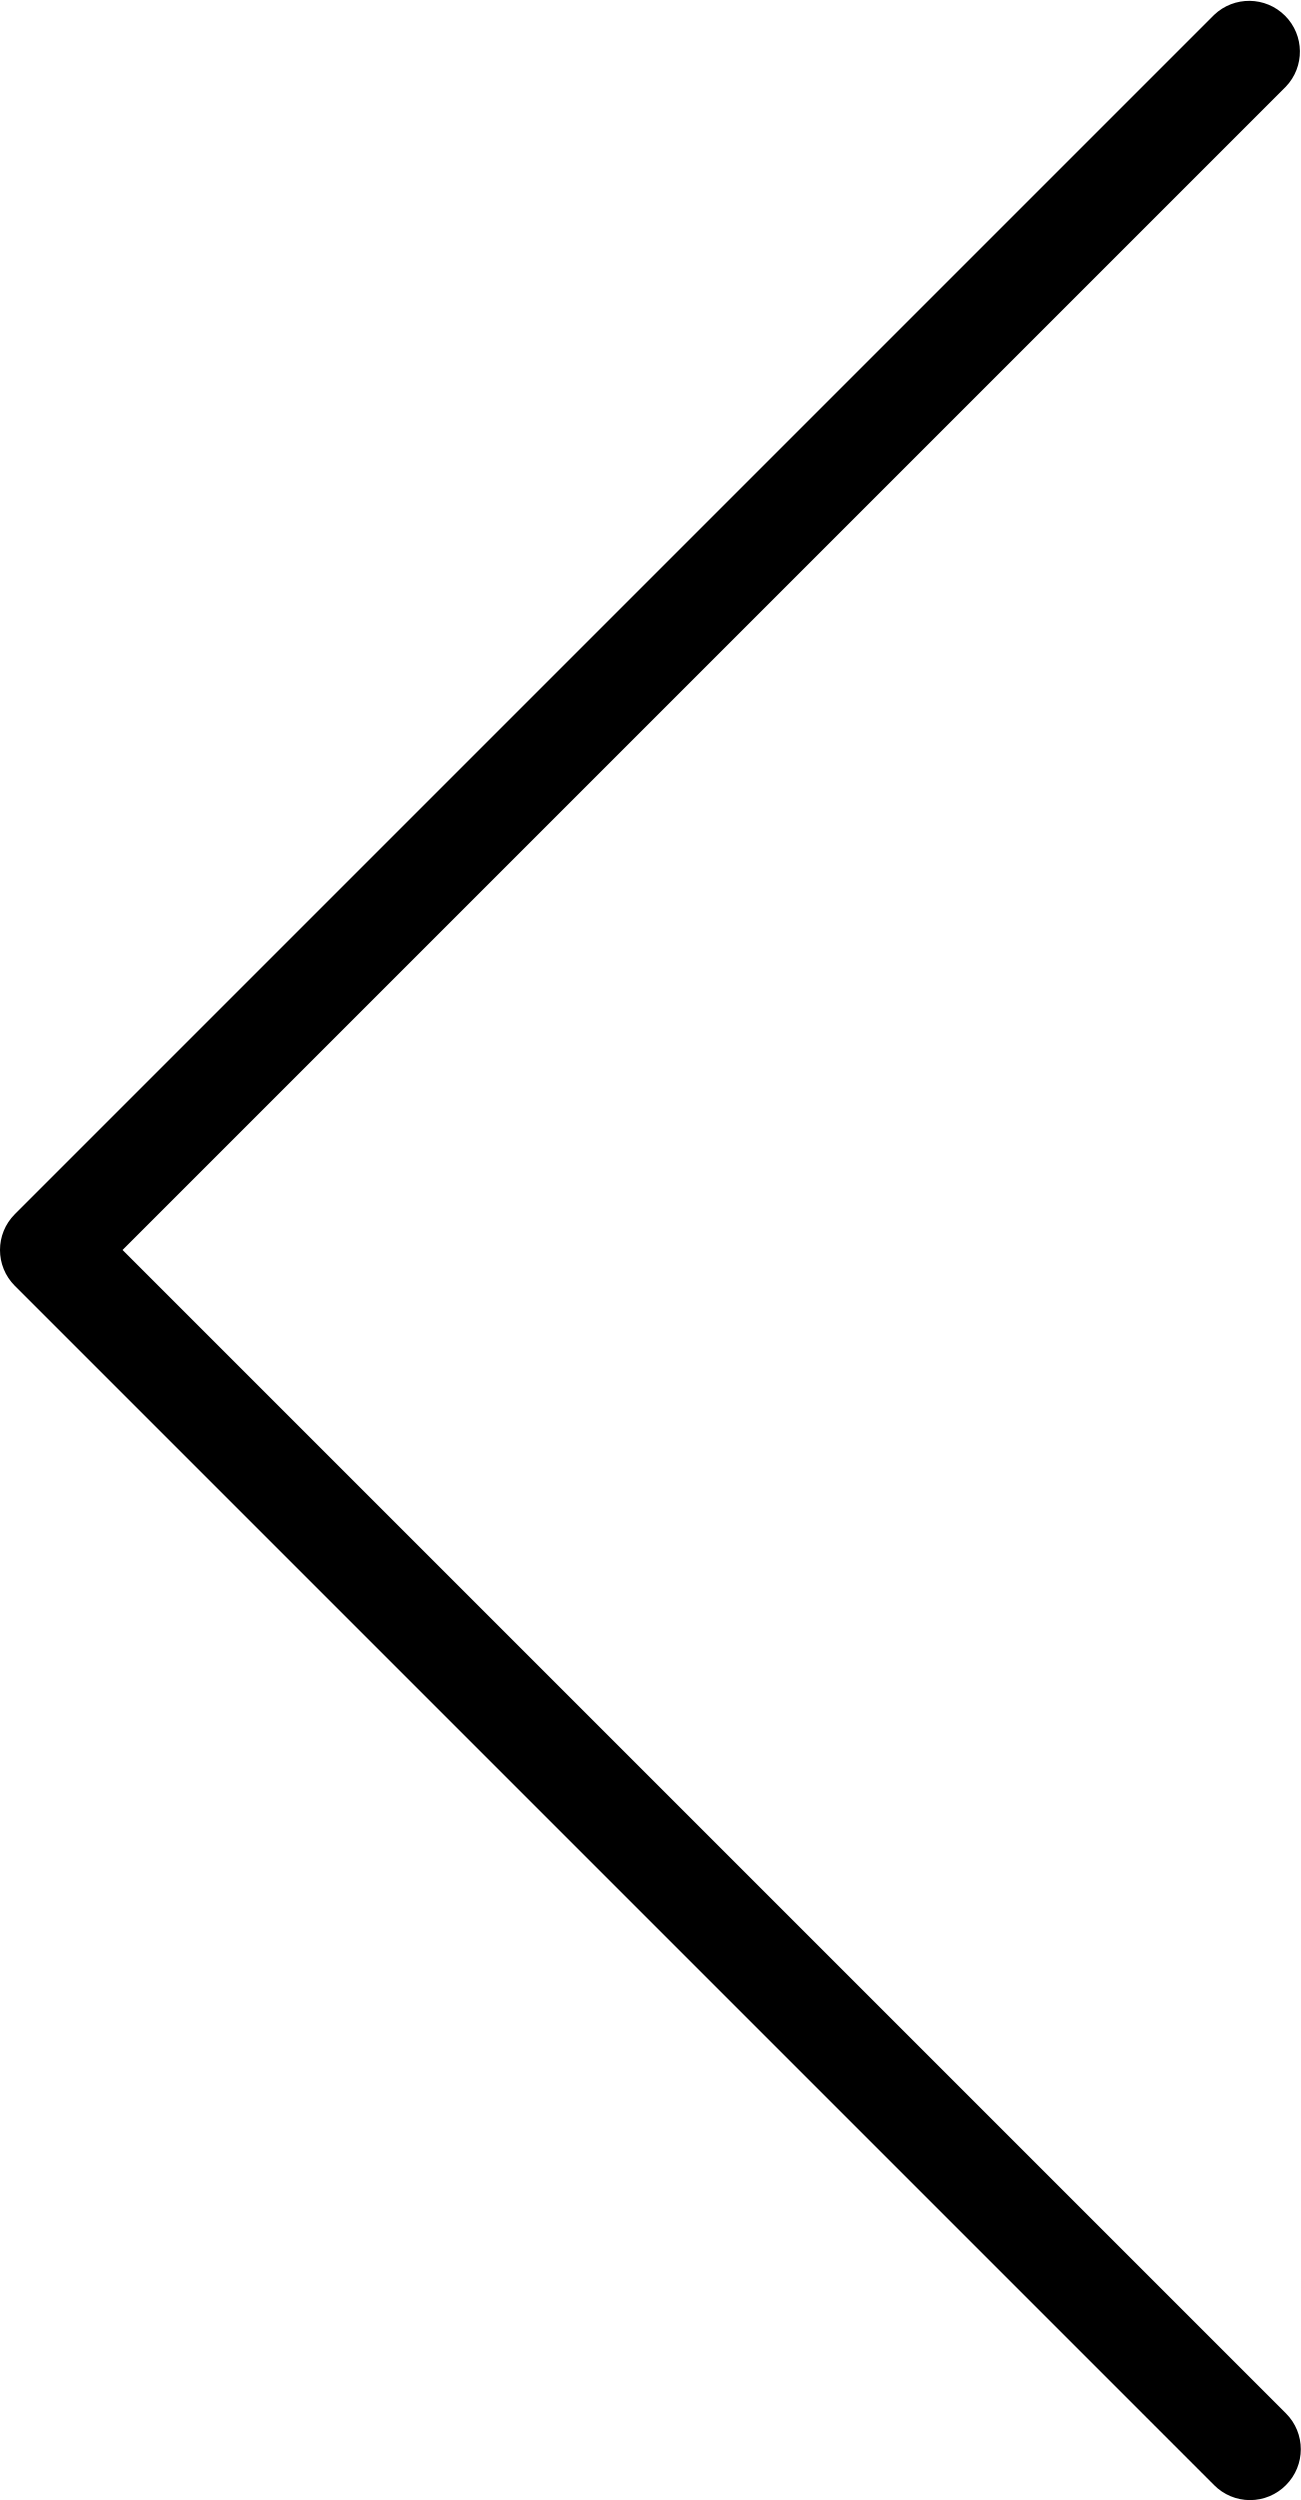
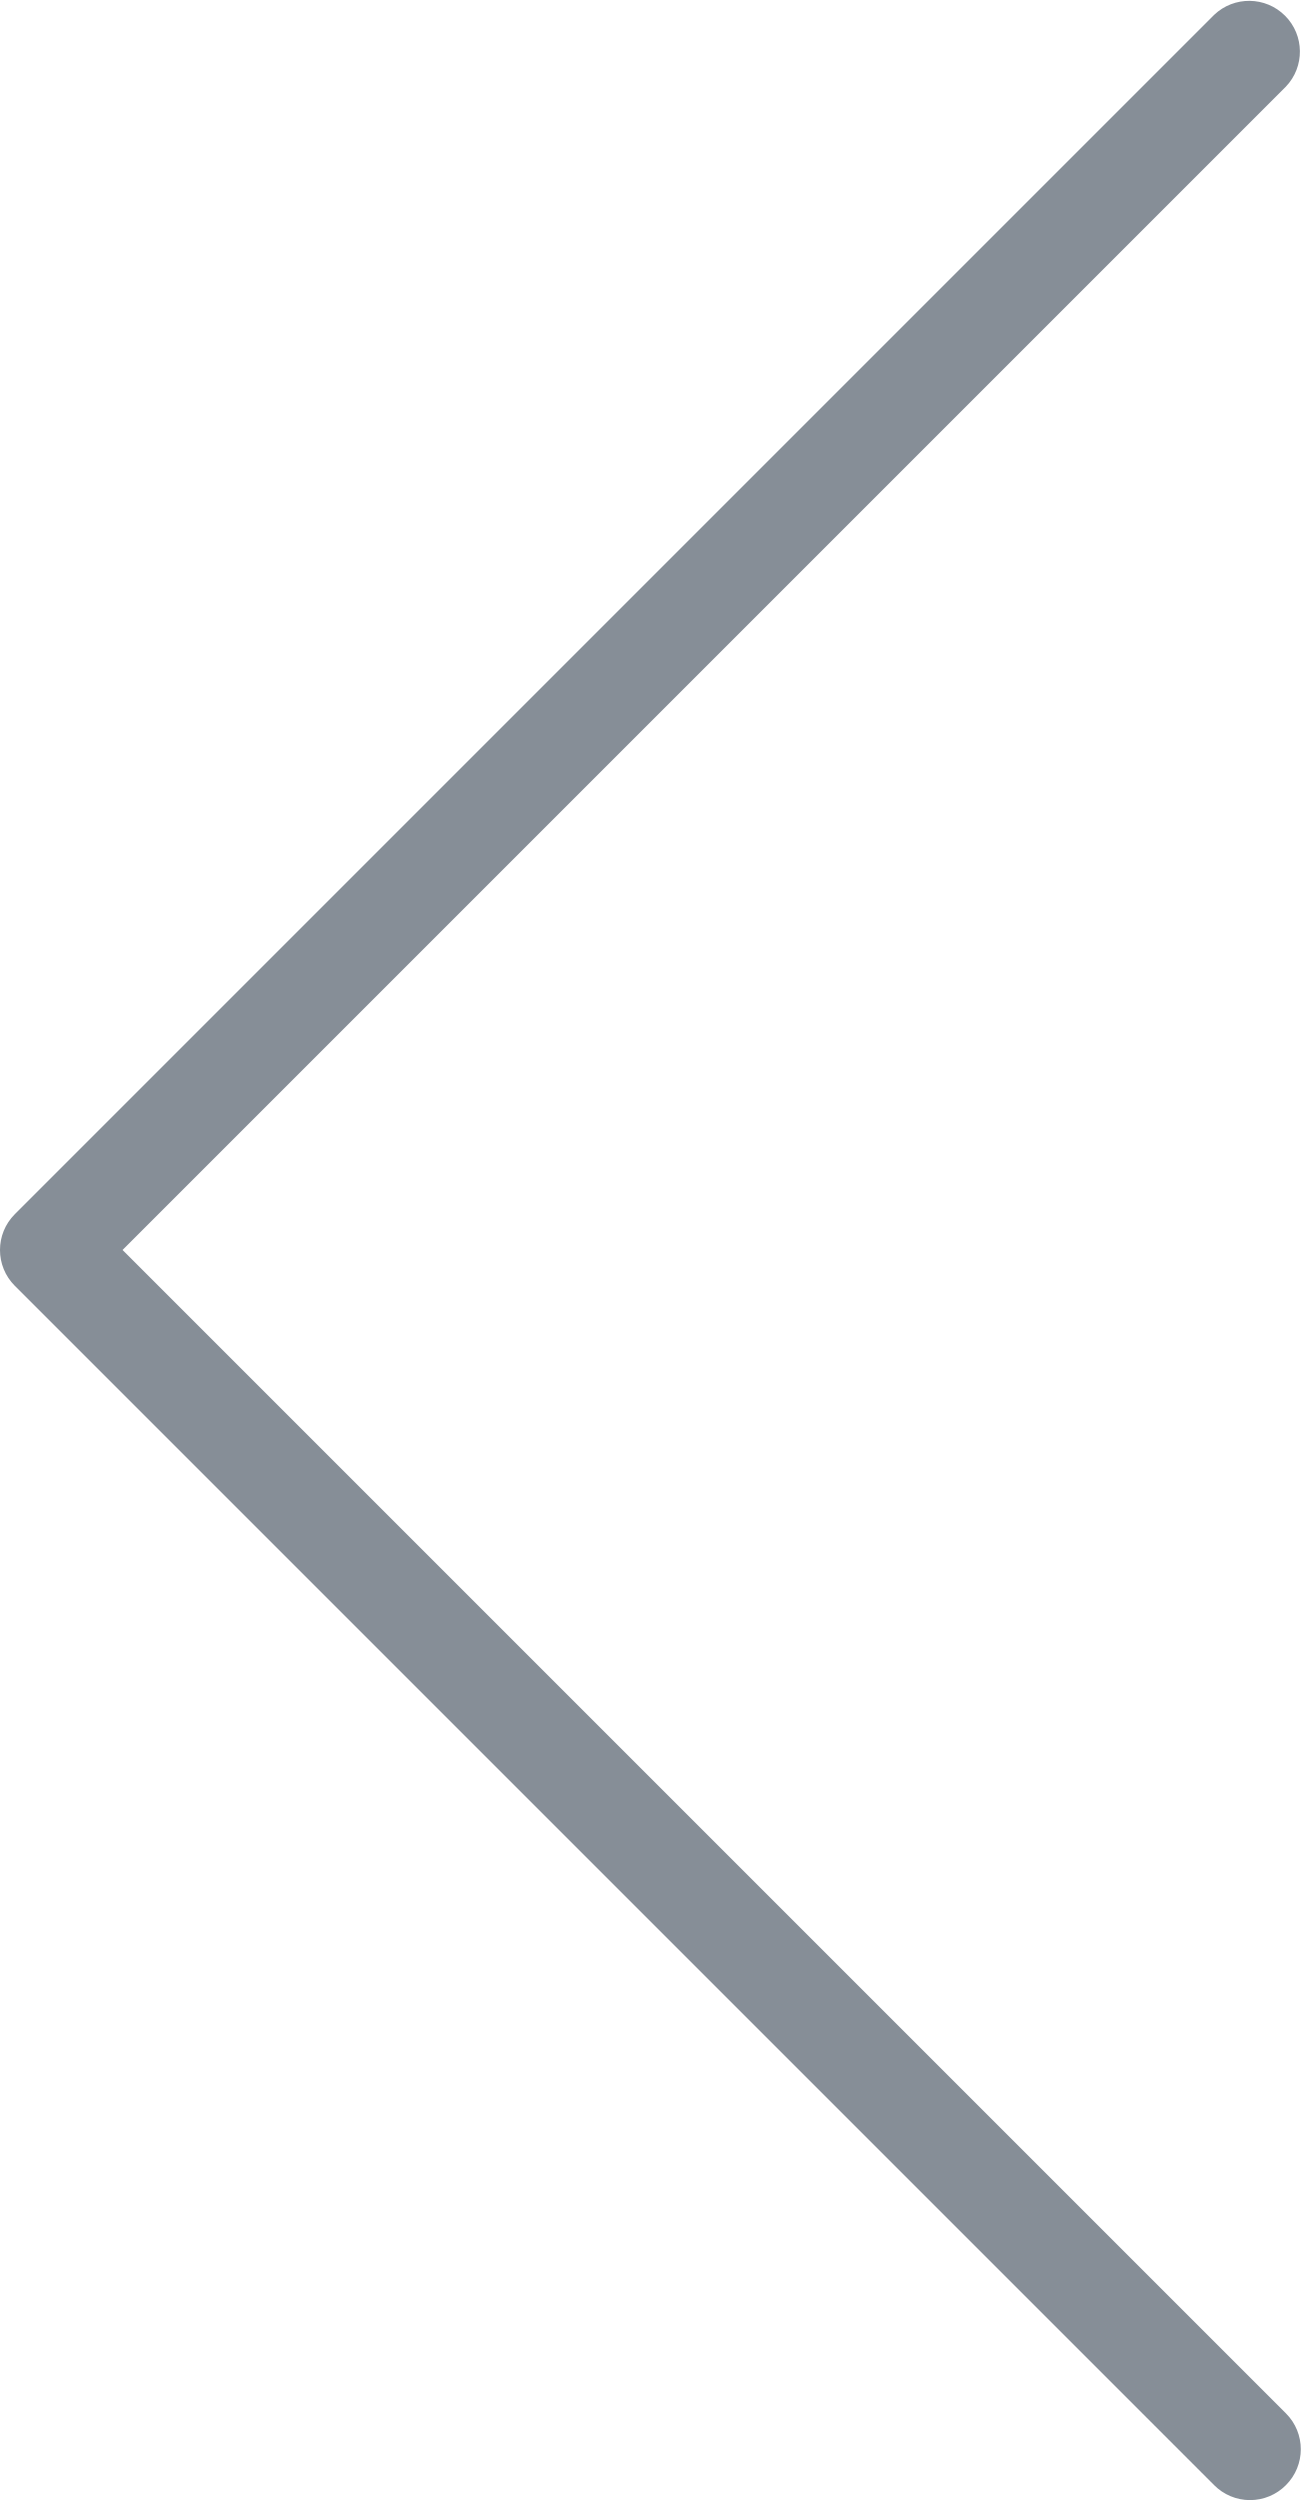
<svg xmlns="http://www.w3.org/2000/svg" width="21.706" height="41.719">
-   <path d="M2.045 20.859L21.458 1.446A.847.847 0 0 0 20.261.248L.248 20.261a.846.846 0 0 0 0 1.197l20.013 20.013a.843.843 0 0 0 1.198 0 .847.847 0 0 0 0-1.198L2.045 20.859z" />
+   <path fill="#868e97" d="M2.045 20.859L21.458 1.446A.847.847 0 0 0 20.261.248L.248 20.261a.846.846 0 0 0 0 1.197l20.013 20.013a.843.843 0 0 0 1.198 0 .847.847 0 0 0 0-1.198L2.045 20.859z" />
</svg>
